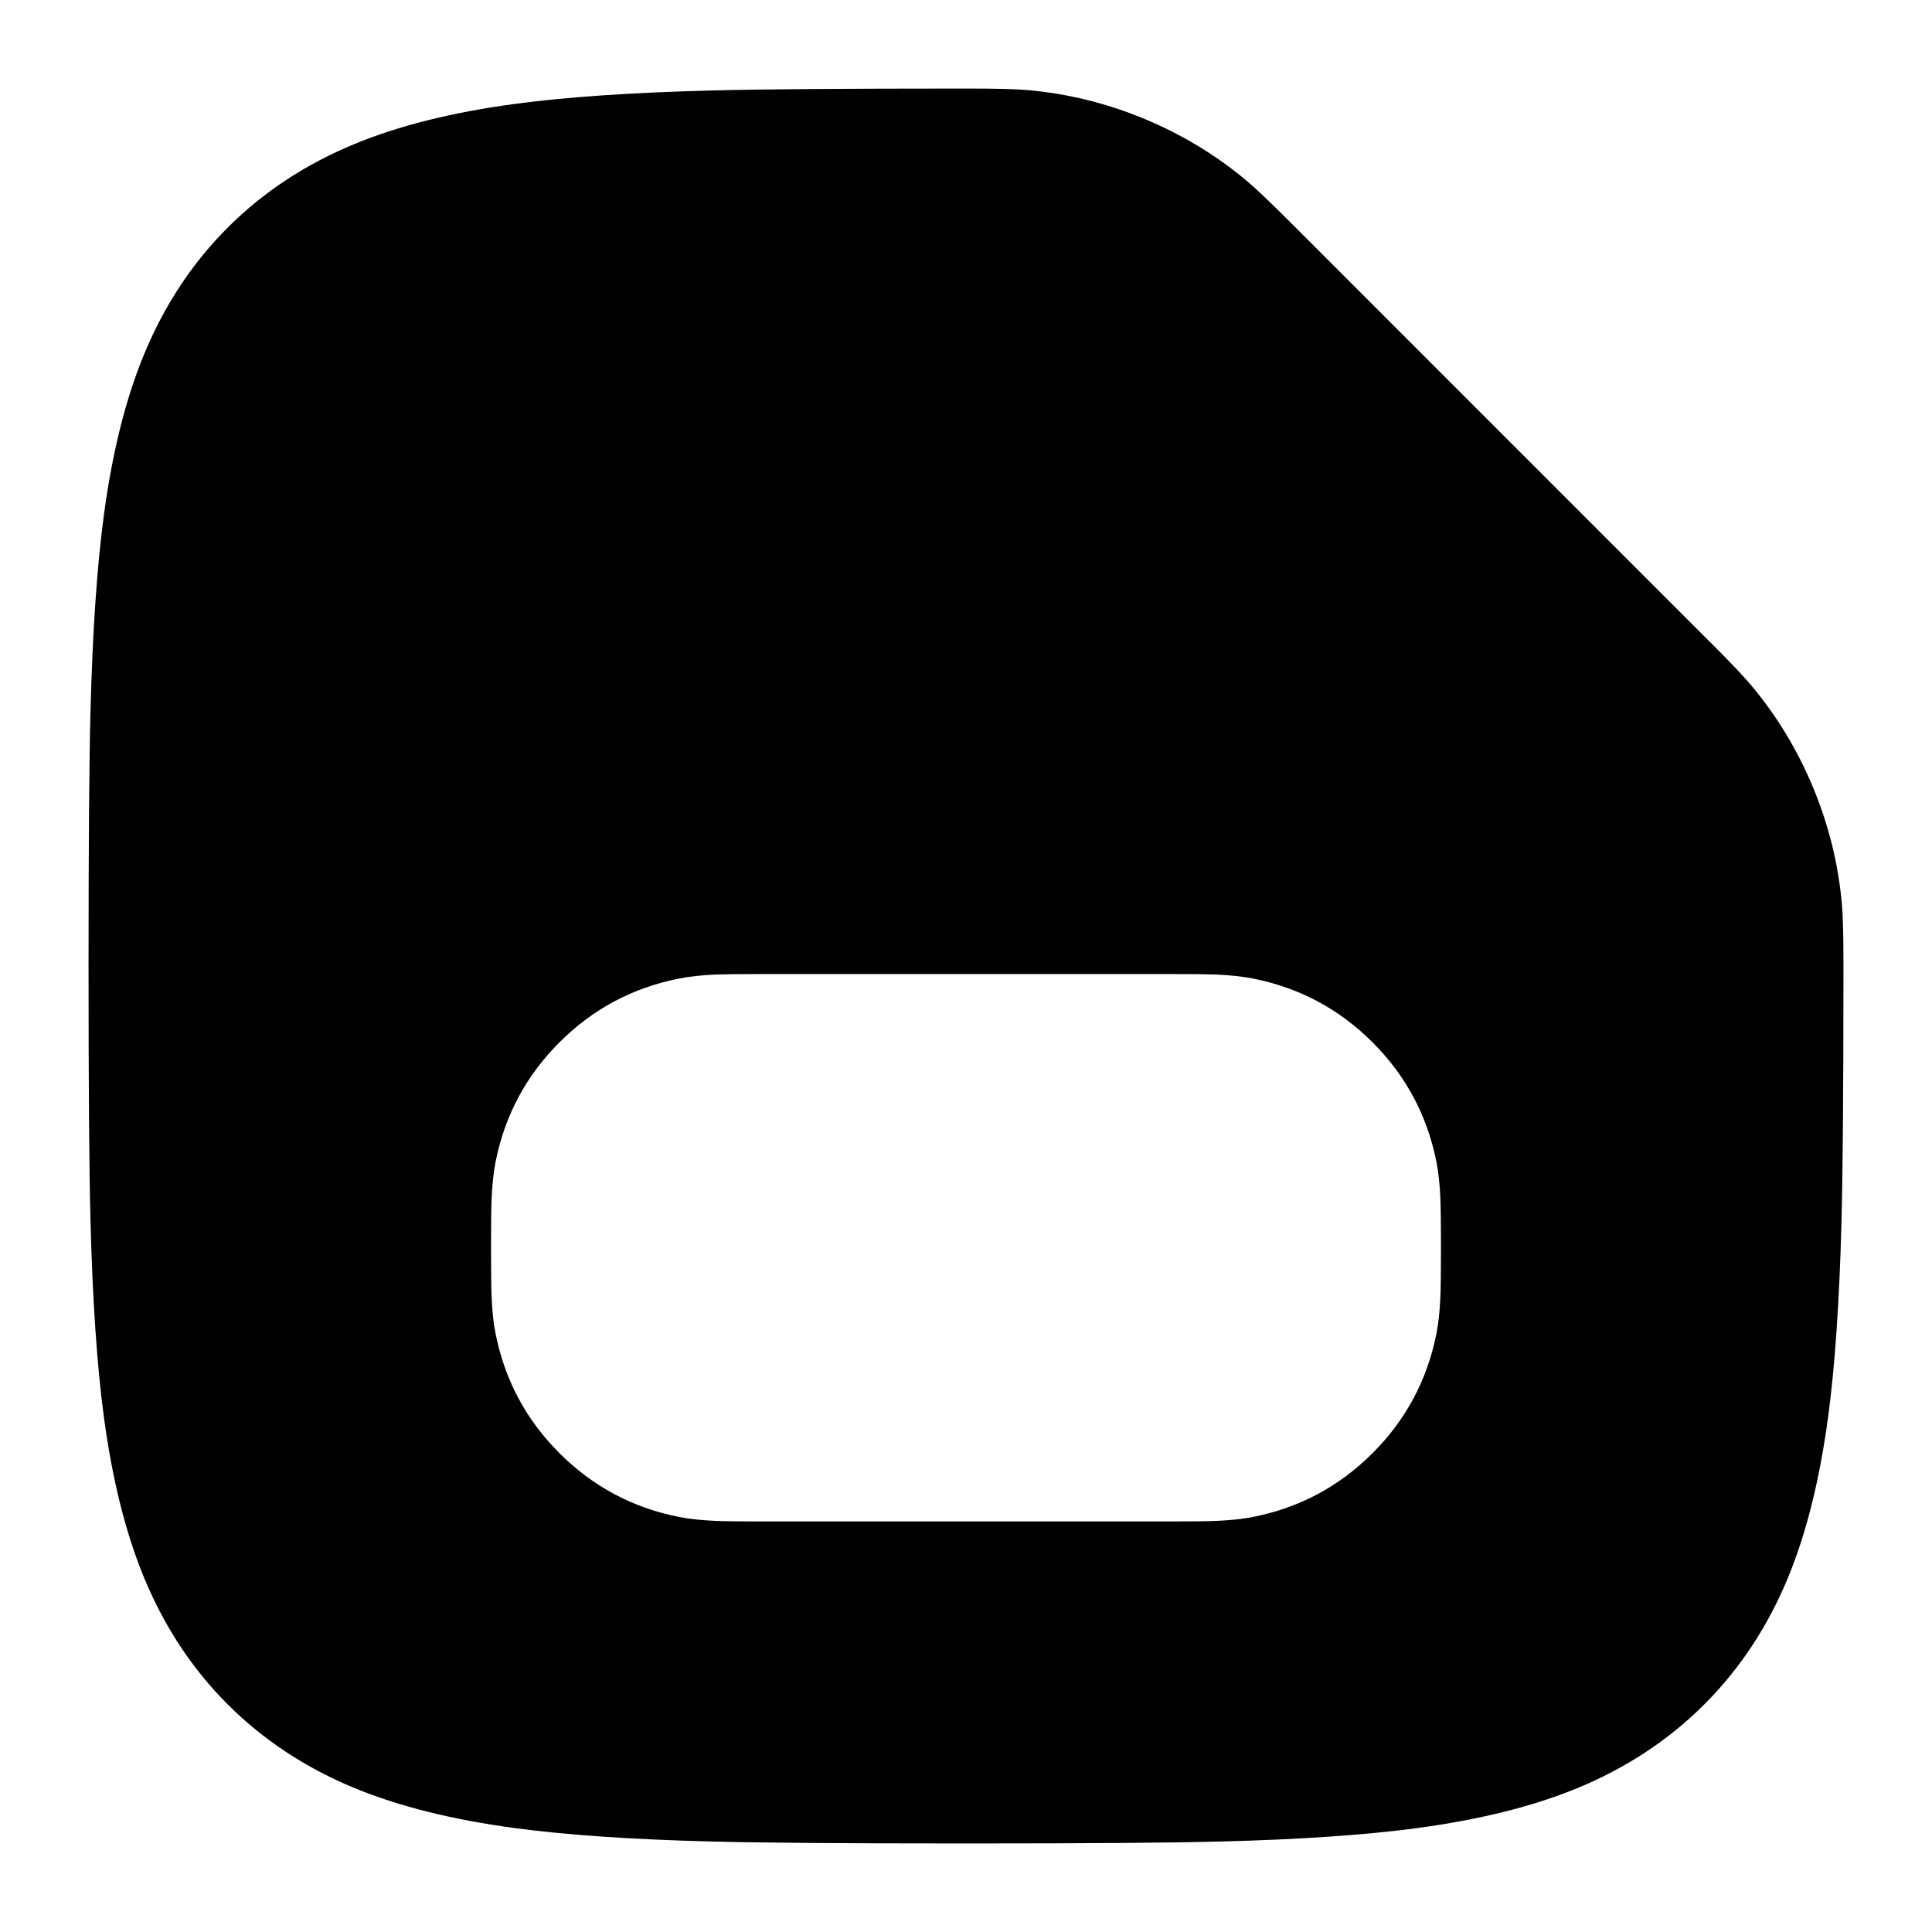
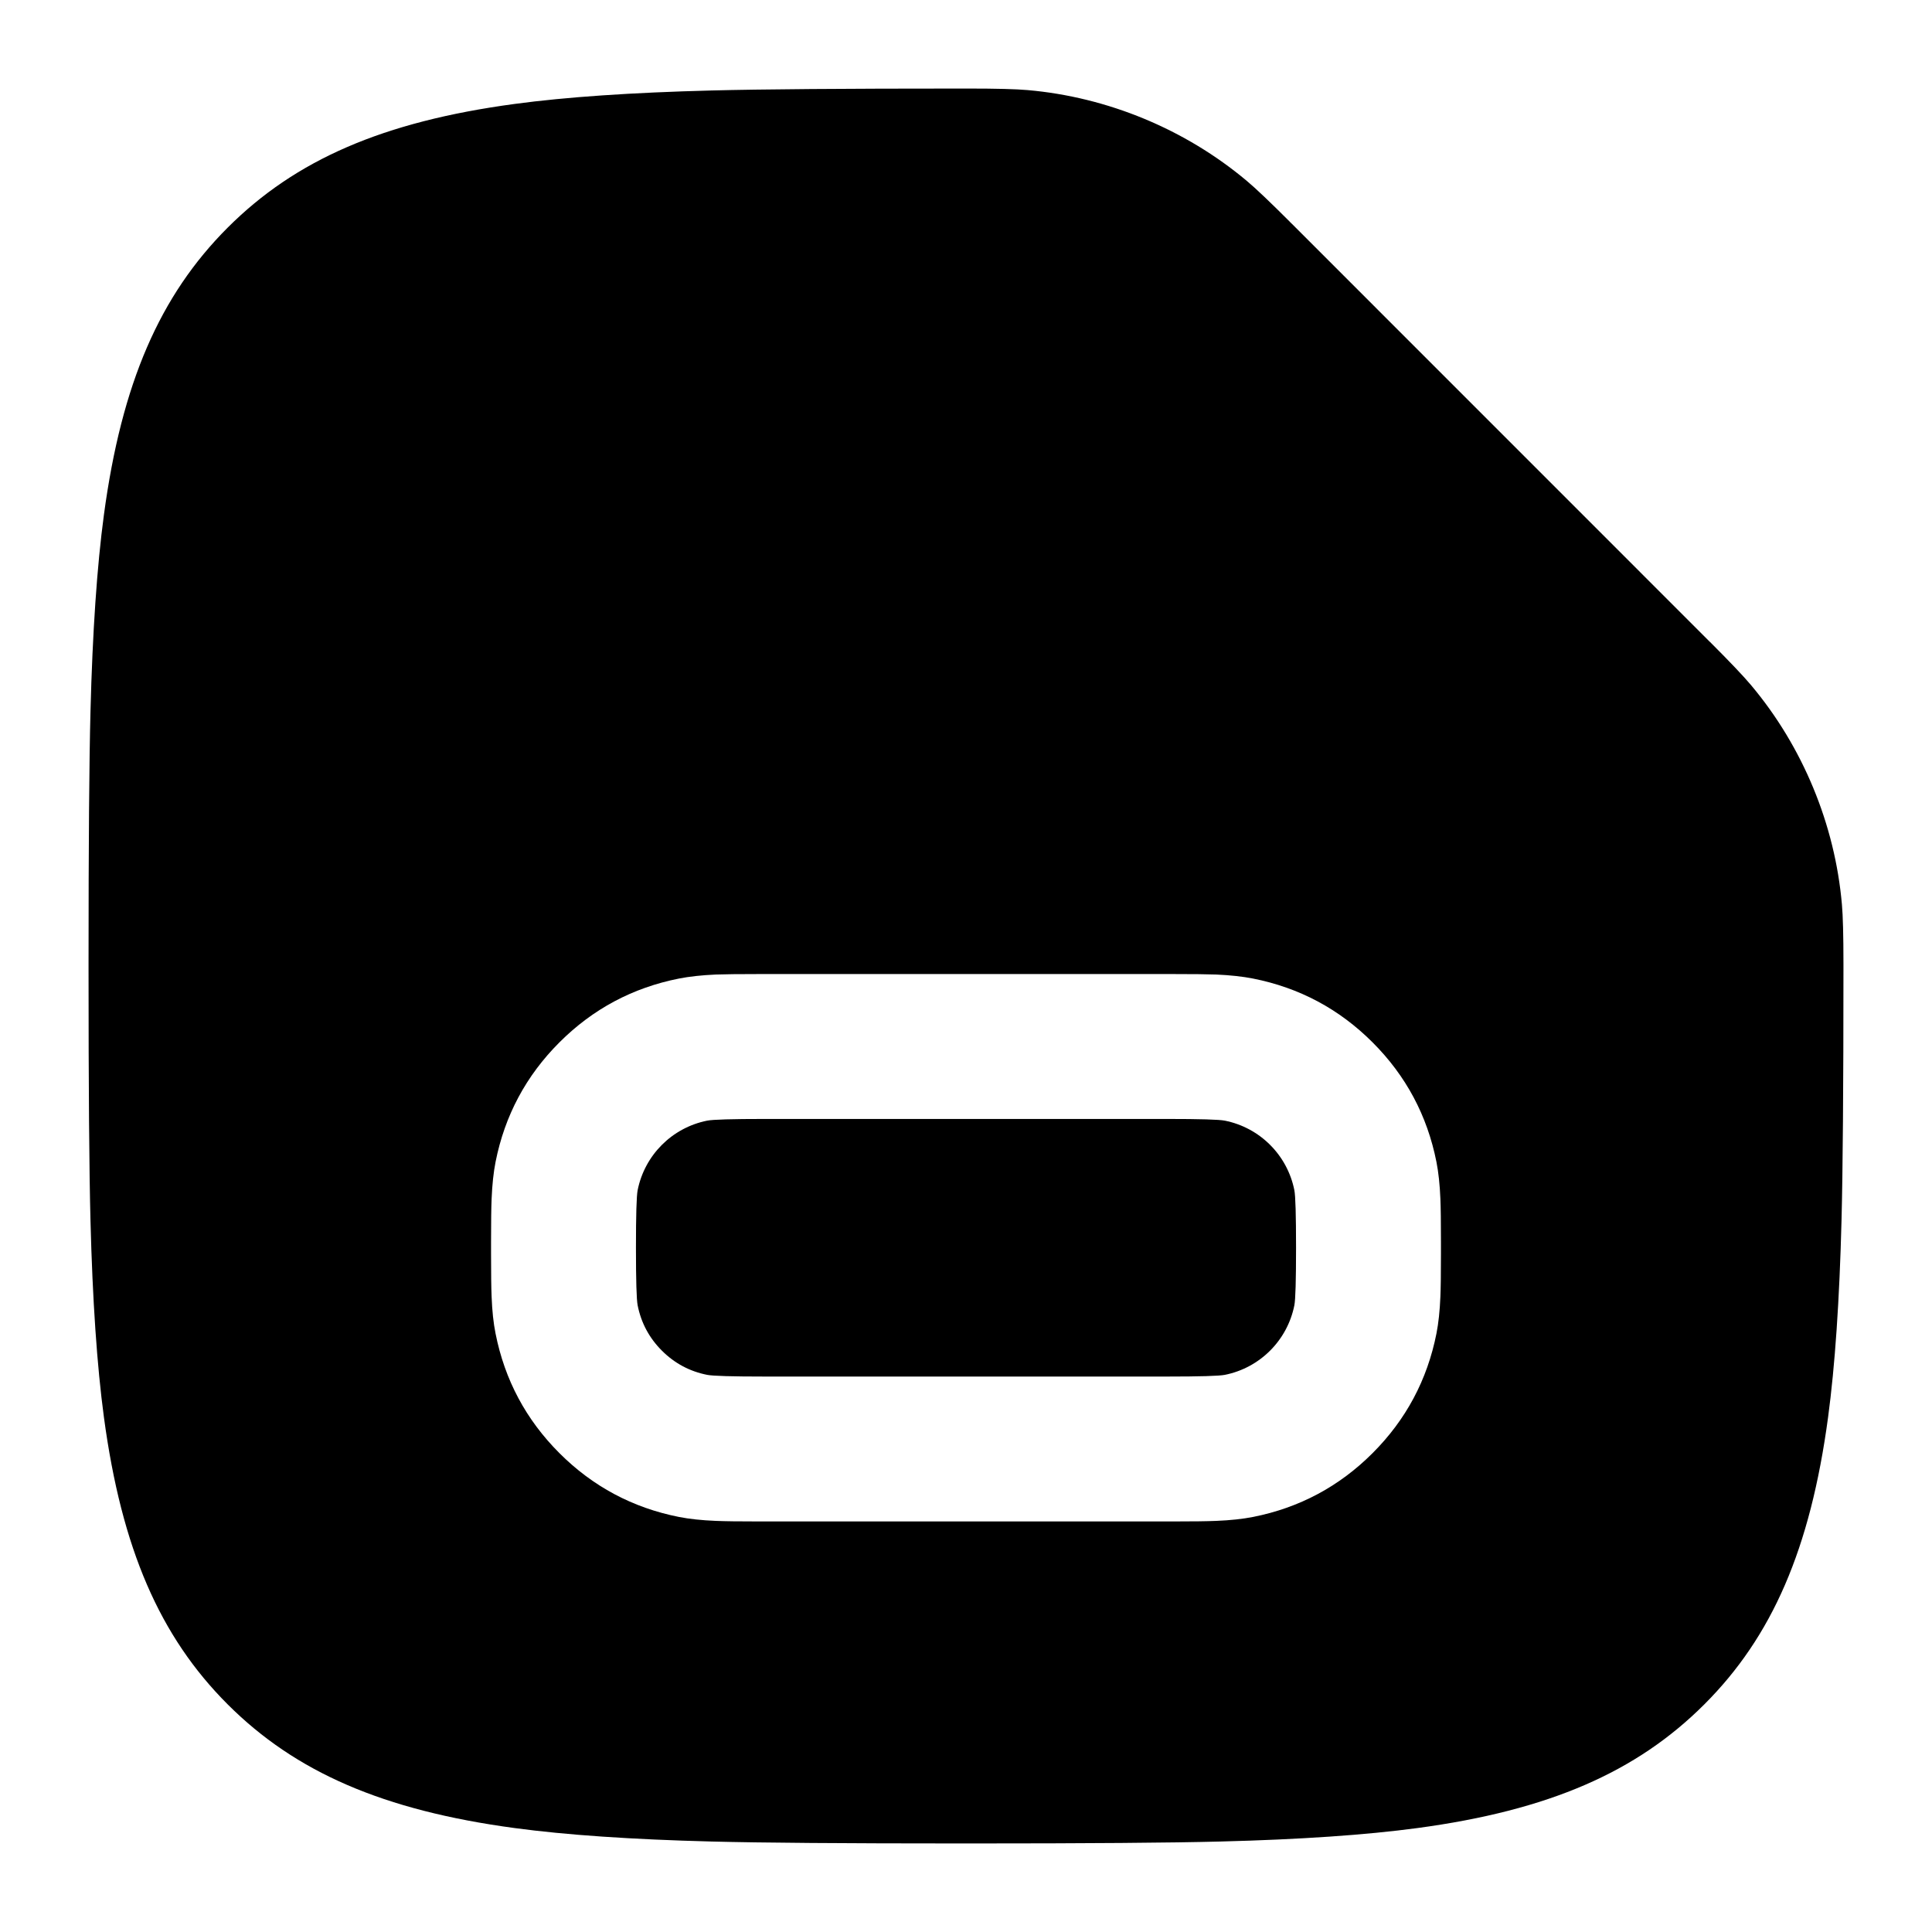
<svg viewBox="0 0 24 24" fill="none">
-   <path d="M14.212 1.475Q14.915 1.766 15.488 2.247Q15.652 2.384 16.026 2.758L16.027 2.76L16.051 2.783L21.24 7.973L21.242 7.974Q21.616 8.348 21.753 8.512Q22.234 9.085 22.525 9.788Q22.816 10.491 22.881 11.236Q22.9 11.449 22.9 11.968V12.057Q22.9 14.243 22.876 15.162Q22.838 16.647 22.709 17.606Q22.553 18.766 22.215 19.589Q21.837 20.507 21.172 21.172Q20.507 21.837 19.589 22.215Q18.766 22.553 17.606 22.709Q16.647 22.838 15.162 22.876Q14.243 22.9 12.057 22.9H11.943Q9.757 22.9 8.838 22.876Q7.353 22.838 6.394 22.709Q5.234 22.553 4.411 22.215Q3.493 21.837 2.828 21.172Q2.163 20.507 1.786 19.589Q1.447 18.766 1.291 17.606Q1.162 16.647 1.124 15.162Q1.1 14.243 1.1 12.057V11.943Q1.1 9.757 1.124 8.838Q1.162 7.353 1.291 6.394Q1.447 5.234 1.786 4.411Q2.163 3.493 2.828 2.828Q3.493 2.163 4.411 1.786Q5.234 1.447 6.394 1.291Q7.353 1.162 8.838 1.124Q9.757 1.1 11.943 1.1H12.031Q12.551 1.1 12.764 1.119Q13.509 1.184 14.212 1.475ZM9.426 12.1Q9.053 12.1 8.892 12.106Q8.626 12.118 8.434 12.156Q7.571 12.327 6.949 12.949Q6.327 13.571 6.156 14.434Q6.118 14.626 6.107 14.892Q6.1 15.053 6.1 15.427V15.573Q6.1 15.947 6.107 16.108Q6.117 16.374 6.156 16.566Q6.327 17.429 6.949 18.051Q7.571 18.673 8.434 18.844Q8.626 18.882 8.892 18.893Q9.053 18.9 9.426 18.9H14.574Q14.947 18.9 15.108 18.893Q15.374 18.882 15.566 18.844Q16.429 18.673 17.051 18.051Q17.673 17.429 17.844 16.566Q17.882 16.374 17.893 16.108Q17.9 15.947 17.9 15.574V15.426Q17.9 15.053 17.893 14.892Q17.882 14.626 17.844 14.434Q17.673 13.571 17.051 12.949Q16.429 12.327 15.566 12.156Q15.374 12.118 15.108 12.106Q14.947 12.1 14.574 12.1Z" fill="currentColor" />
+   <path d="M22.9 11.968V12.057Q22.9 14.243 22.876 15.162Q22.838 16.647 22.709 17.606C22.489 19.242 22.014 20.331 21.172 21.172C20.33 22.014 19.242 22.489 17.606 22.709Q16.647 22.838 15.162 22.876Q14.243 22.9 12.057 22.9H11.943Q9.757 22.9 8.838 22.876Q7.353 22.838 6.394 22.709C4.759 22.489 3.67 22.014 2.828 21.172C1.986 20.33 1.511 19.241 1.291 17.606Q1.162 16.647 1.124 15.162Q1.1 14.243 1.1 12.057V11.943Q1.1 9.757 1.124 8.838Q1.162 7.353 1.291 6.394C1.511 4.759 1.986 3.67 2.828 2.828C3.67 1.986 4.758 1.511 6.394 1.291Q7.353 1.162 8.838 1.124Q9.757 1.1 11.943 1.1H12.031Q12.551 1.1 12.764 1.119C13.757 1.205 14.725 1.606 15.488 2.247Q15.652 2.384 16.026 2.758L16.027 2.76L16.051 2.783L21.24 7.973L21.242 7.974Q21.616 8.348 21.753 8.512C22.394 9.275 22.795 10.243 22.881 11.236Q22.9 11.449 22.9 11.968ZM17.893 14.892Q17.882 14.626 17.844 14.434Q17.673 13.571 17.051 12.949Q16.429 12.327 15.566 12.156Q15.374 12.118 15.108 12.106Q14.947 12.1 14.574 12.1H9.426Q9.053 12.1 8.892 12.106Q8.626 12.118 8.434 12.156Q7.571 12.327 6.949 12.949Q6.327 13.571 6.156 14.434Q6.118 14.626 6.107 14.892Q6.1 15.053 6.1 15.427V15.573Q6.1 15.947 6.107 16.108Q6.117 16.374 6.156 16.566Q6.327 17.429 6.949 18.051Q7.571 18.673 8.434 18.844Q8.626 18.882 8.892 18.893Q9.053 18.9 9.426 18.9H14.574Q14.947 18.9 15.108 18.893Q15.374 18.882 15.566 18.844Q16.429 18.673 17.051 18.051Q17.673 17.429 17.844 16.566Q17.882 16.374 17.893 16.108Q17.9 15.947 17.9 15.574V15.426Q17.9 15.053 17.893 14.892ZM8.222 16.778Q7.986 16.542 7.921 16.215Q7.9 16.108 7.9 15.5Q7.9 14.892 7.921 14.785C8.008 14.349 8.349 14.008 8.785 13.921Q8.891 13.9 9.5 13.9H14.5Q15.108 13.9 15.215 13.921C15.651 14.008 15.992 14.349 16.079 14.785Q16.1 14.892 16.1 15.5Q16.1 16.108 16.079 16.215C15.992 16.651 15.651 16.992 15.215 17.079Q15.108 17.1 14.5 17.1H9.5Q8.891 17.1 8.785 17.079Q8.458 17.014 8.222 16.778Z" fill="currentColor" />
</svg>
